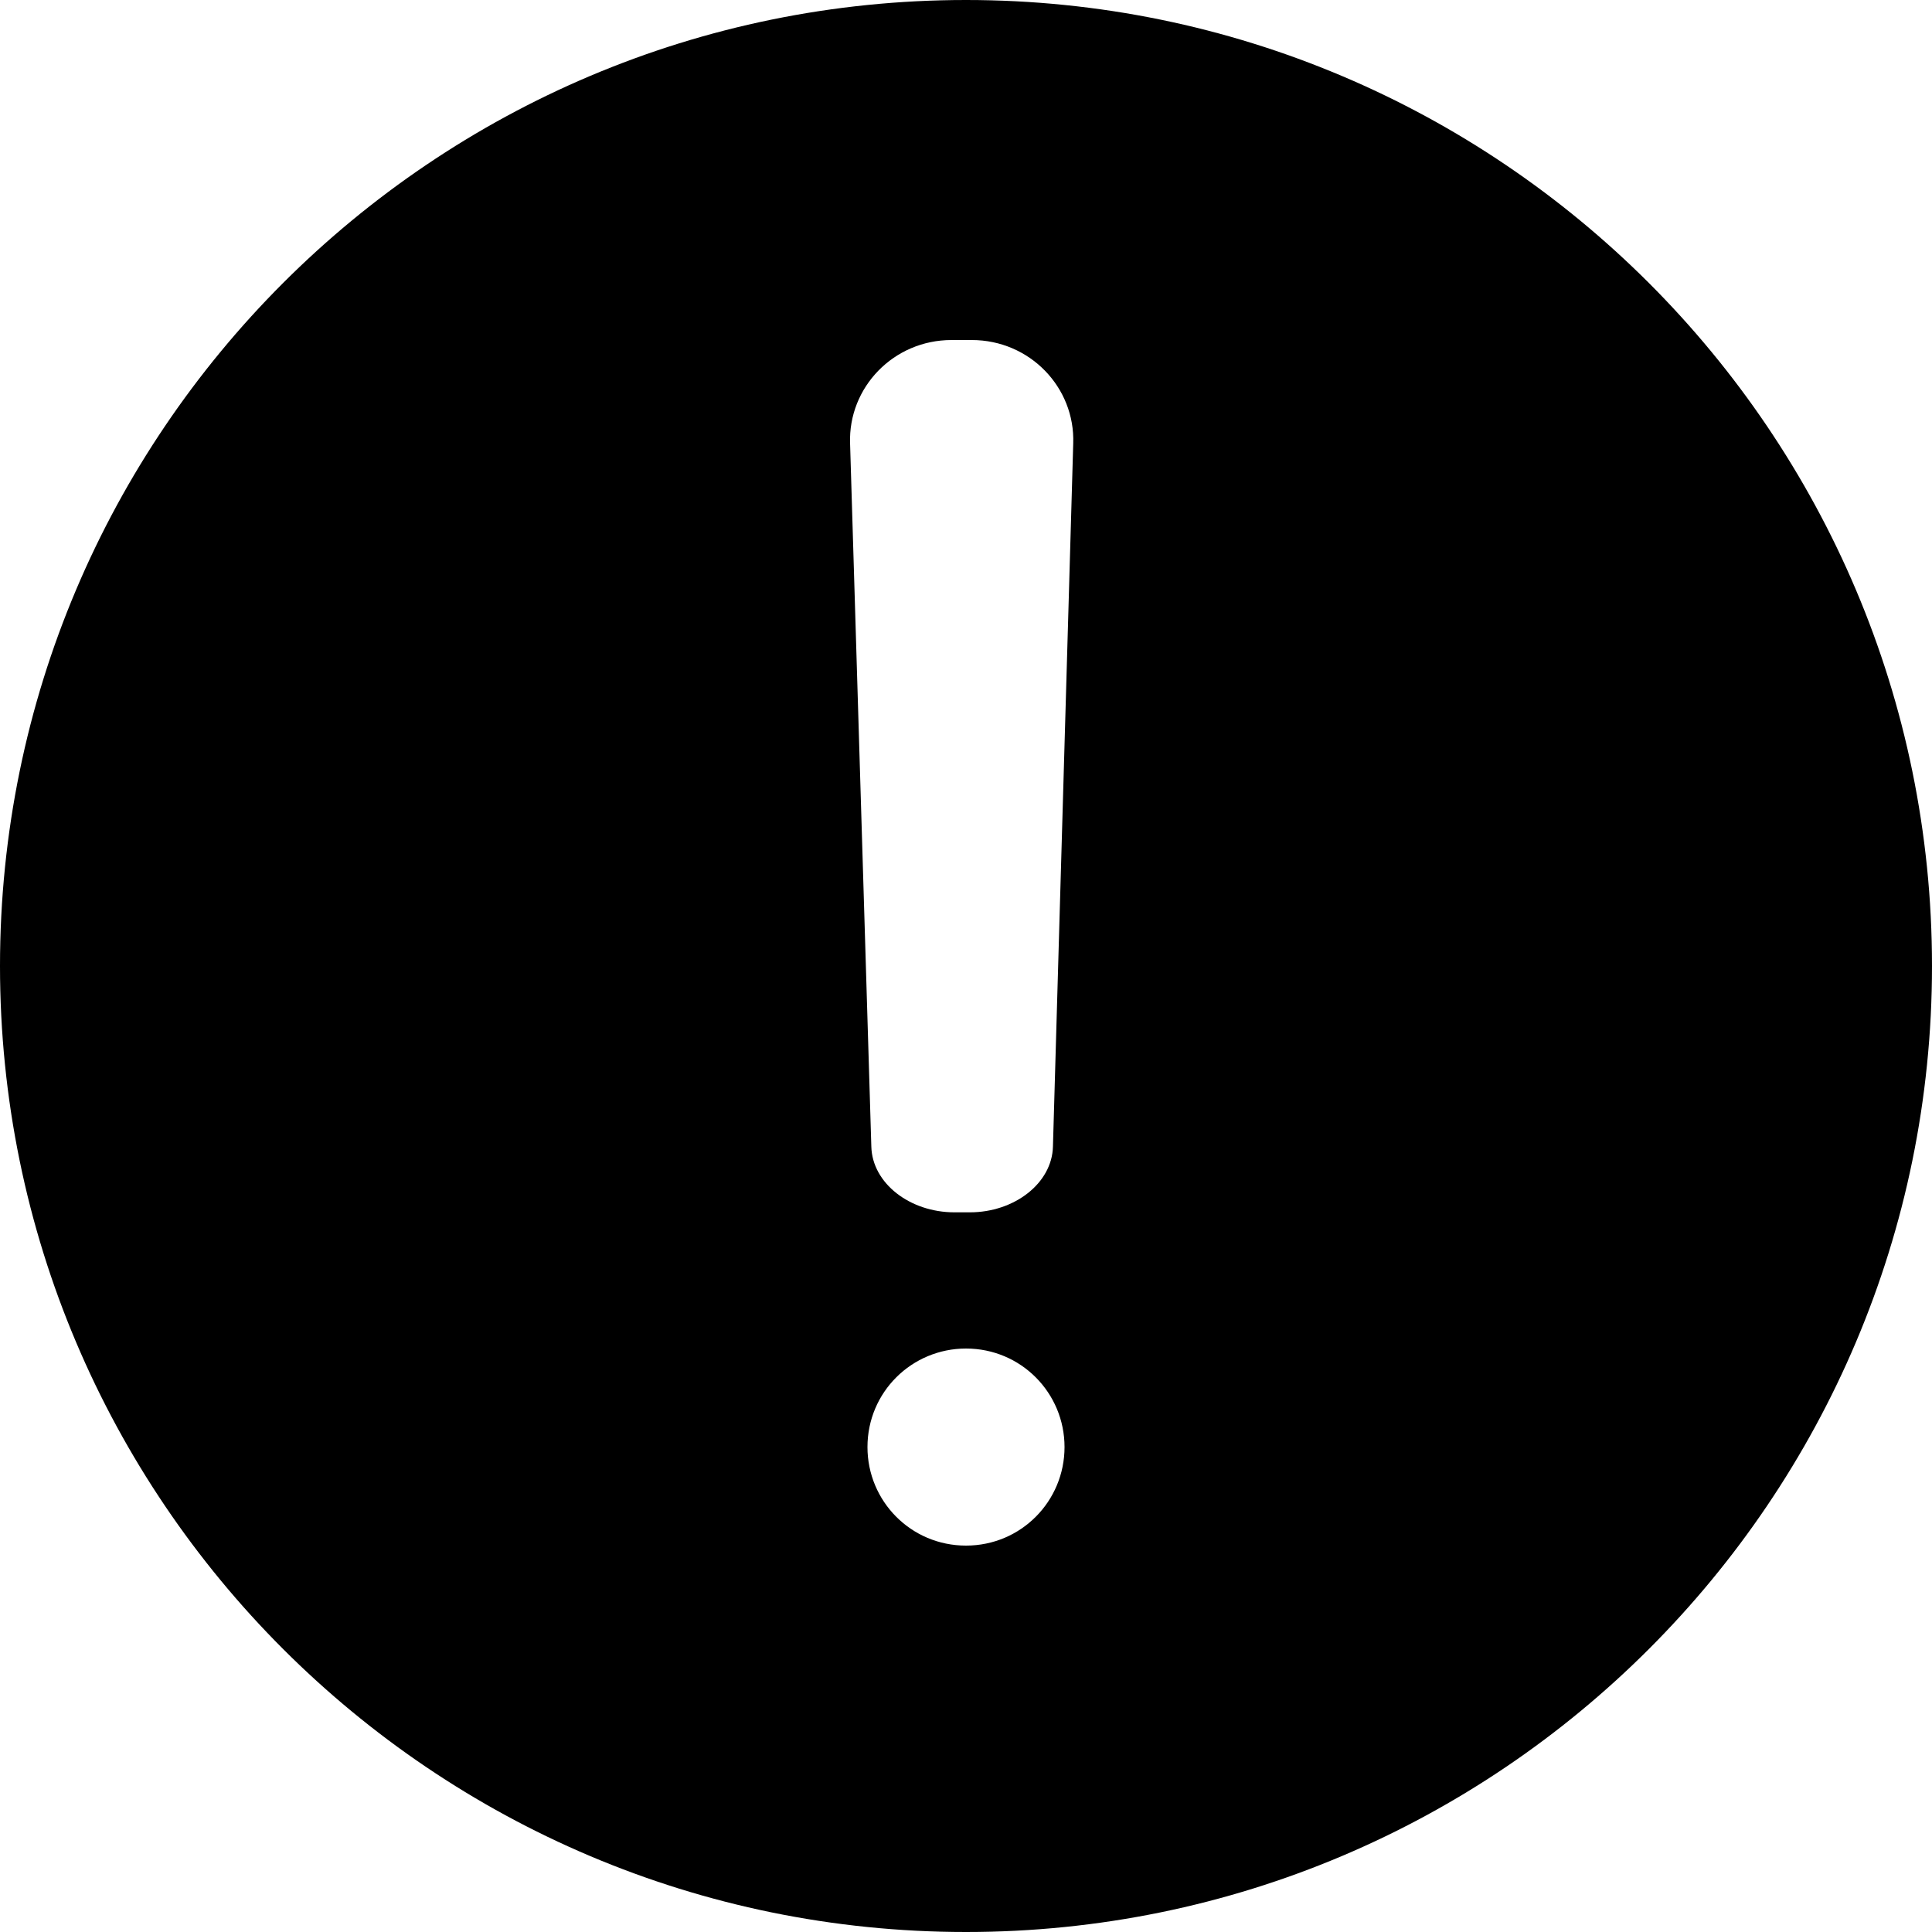
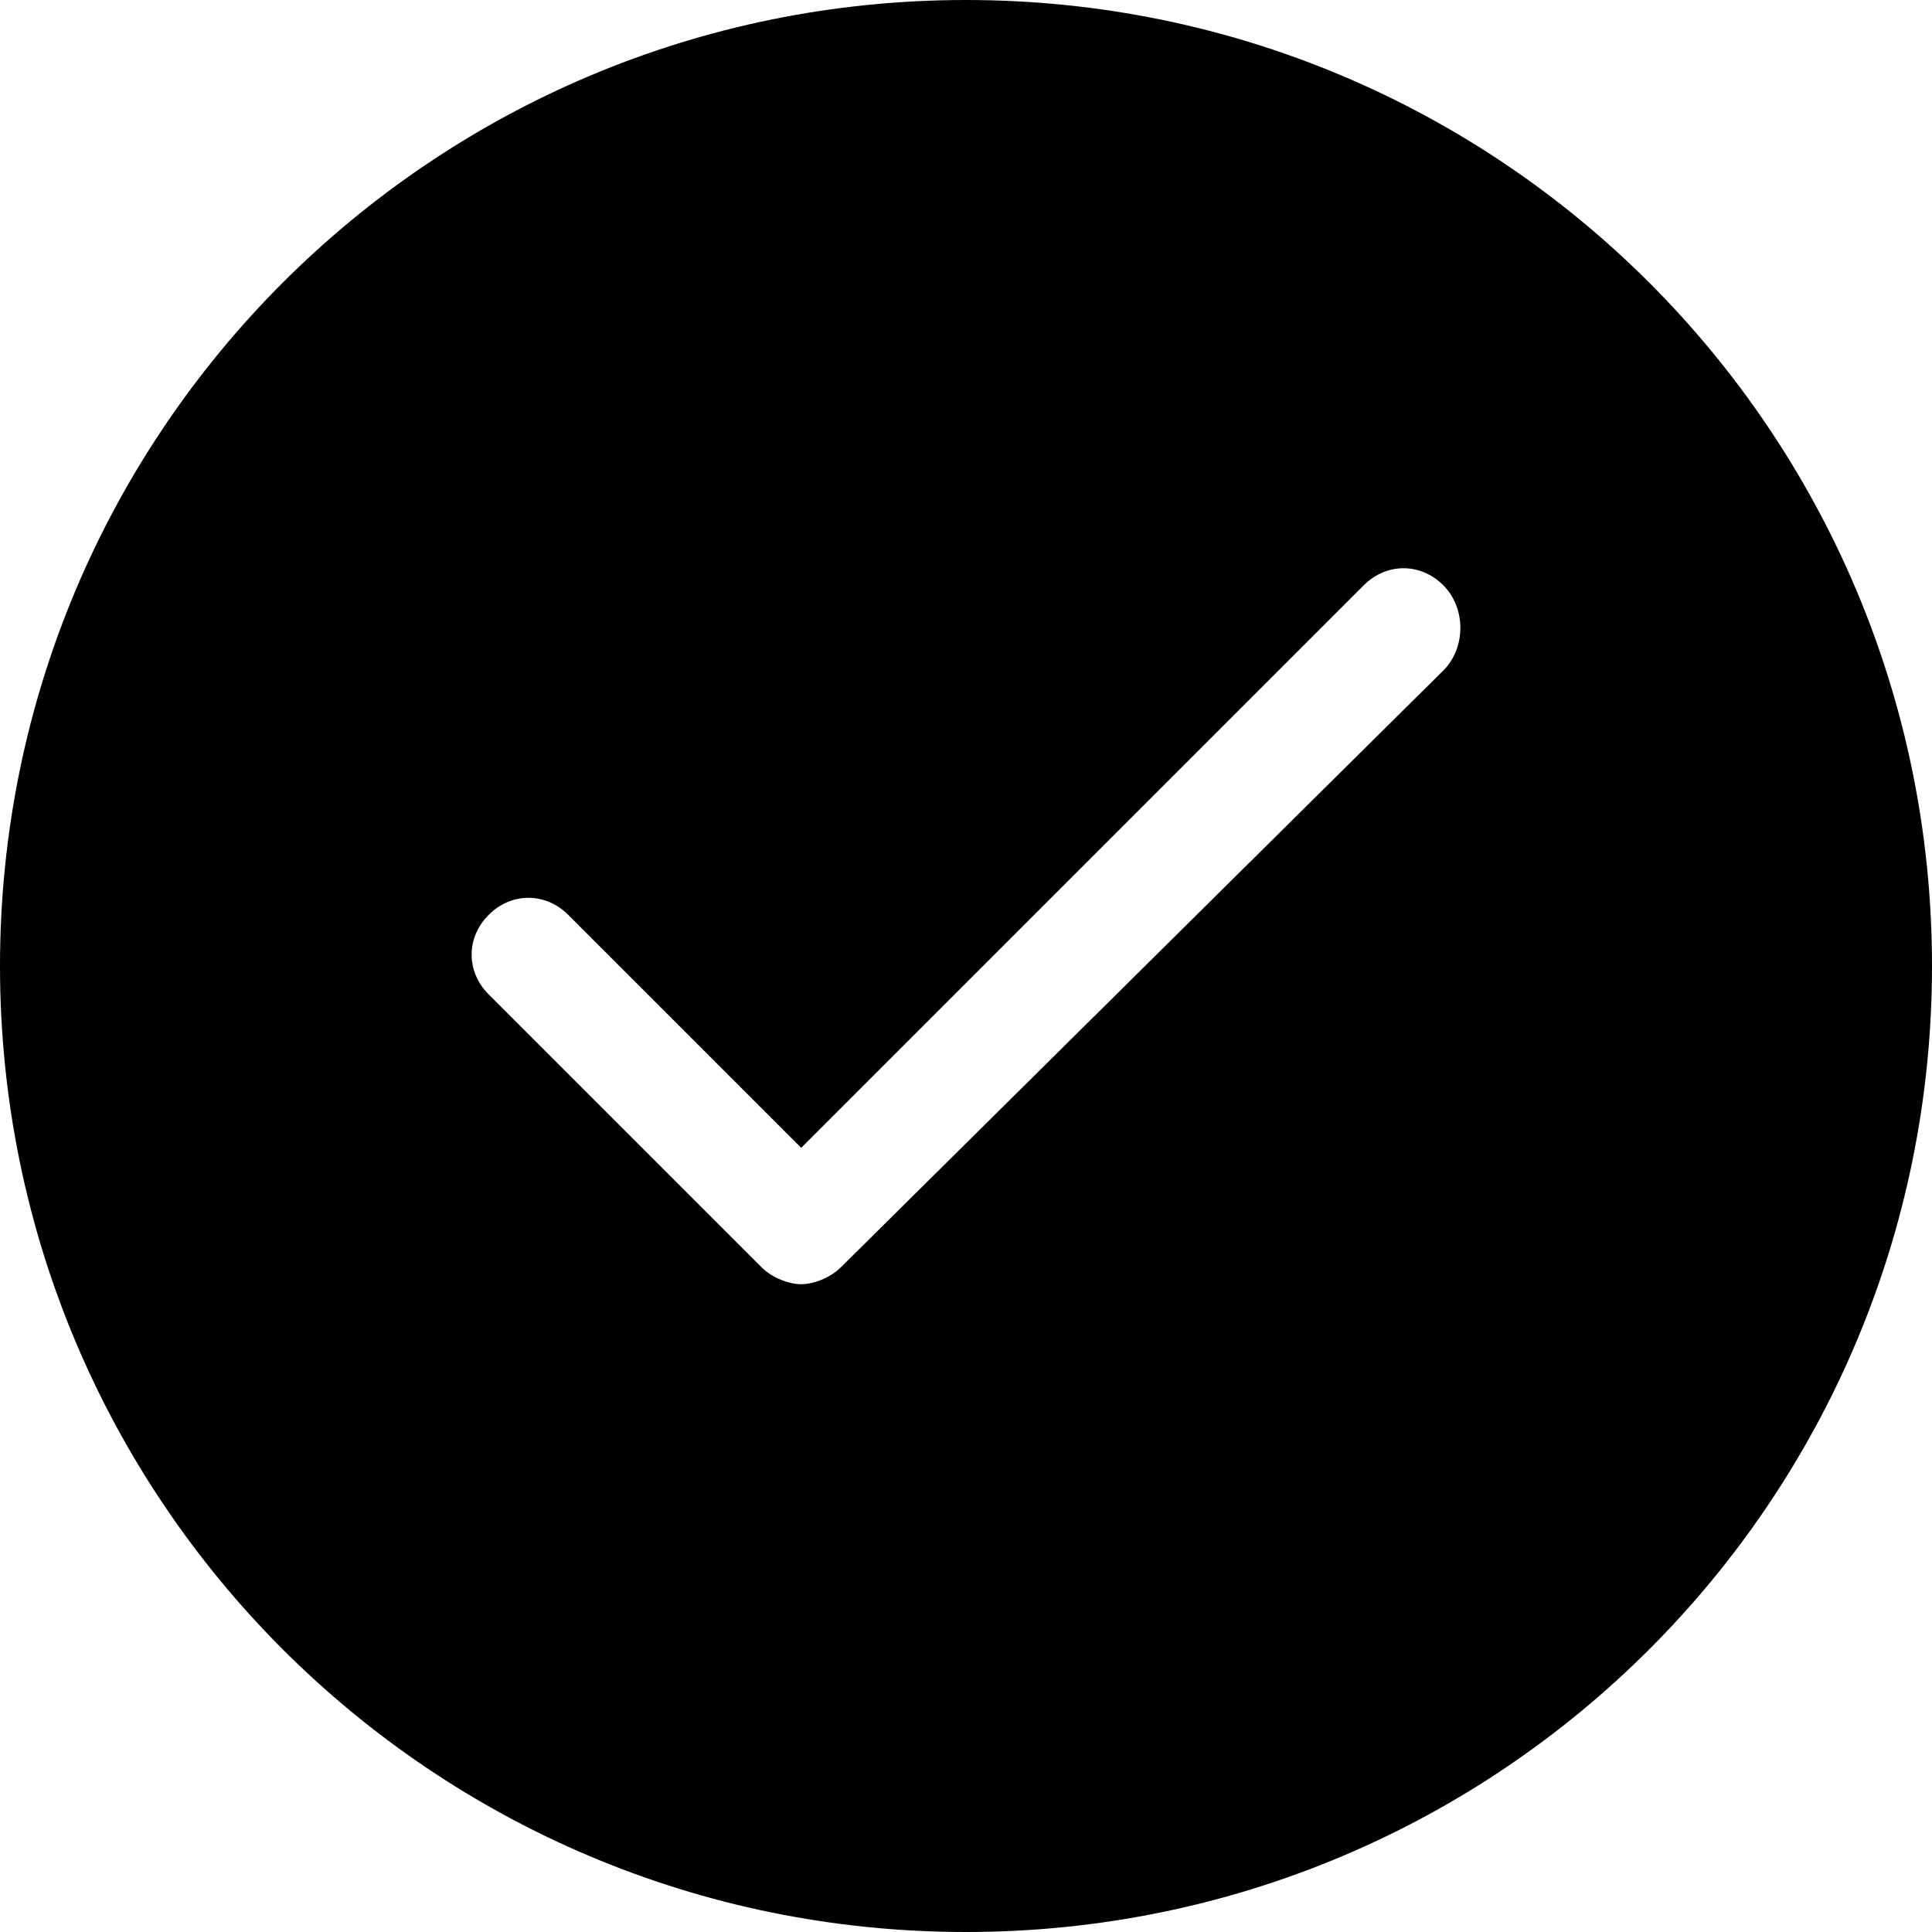
- <svg xmlns="http://www.w3.org/2000/svg" class="icon" viewBox="0 0 1024 1024" version="1.1" p-id="478" height="128" width="128">
-   <path d="M512 0C229.376 0 0 229.376 0 512s229.376 512 512 512 512-229.376 512-512S794.624 0 512 0z m0 819.2c-29.184 0-52.224-23.552-52.224-52.224 0-29.184 23.552-52.224 52.224-52.224 29.184 0 52.224 23.552 52.224 52.224S541.184 819.2 512 819.2z m56.832-584.192l-10.752 372.736c-0.512 19.456-20.48 34.816-44.032 34.816h-8.192c-23.552 0-43.52-15.36-44.032-34.816L450.56 235.008c-1.024-29.696 23.04-54.784 53.76-54.784h10.752c30.72 0 54.784 25.088 53.76 54.784z" p-id="479" />
+ <svg xmlns="http://www.w3.org/2000/svg" class="icon" viewBox="0 0 1024 1024" version="1.1" p-id="489" height="128" width="128">
+   <path d="M512 0C228.894 0 0 228.894 0 512s228.894 512 512 512 512-228.894 512-512S795.106 0 512 0z m252.988 355.388L445.741 671.624c-6.024 6.024-15.059 9.035-21.082 9.035s-15.059-3.012-21.082-9.035l-144.565-144.565c-12.047-12.047-12.047-30.118 0-42.165 12.047-12.047 30.118-12.047 42.165 0l123.482 123.482 298.165-298.165c12.047-12.047 30.118-12.047 42.165 0s12.047 33.129 0 45.176z" p-id="490" />
</svg>
